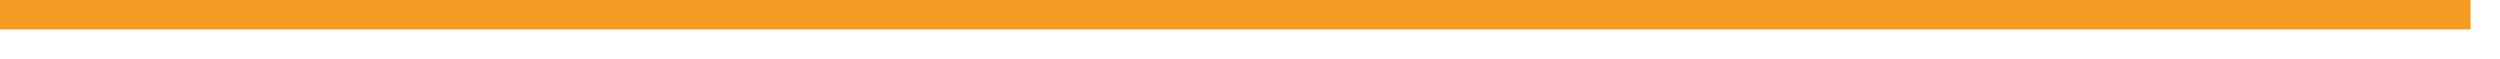
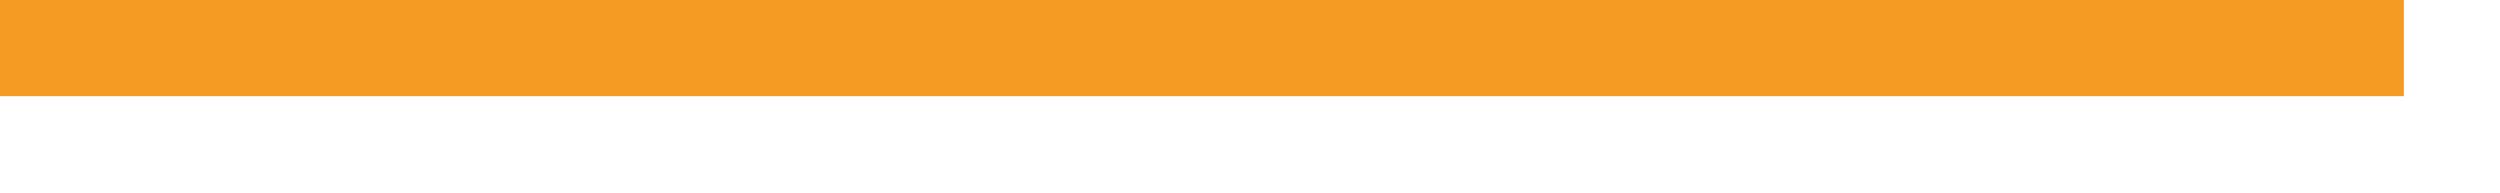
- <svg xmlns="http://www.w3.org/2000/svg" version="1.1" width="85px" height="2px">
-   <g transform="matrix(1 0 0 1 -377 -573 )">
-     <path d="M 377 573.5  L 461 573.5  " stroke-width="1" stroke="#f59a23" fill="none" />
+ <svg xmlns="http://www.w3.org/2000/svg" version="1.1" width="26px" height="2px">
+   <g transform="matrix(1 0 0 1 -99 -502 )">
+     <path d="M 99 502.5  L 124 502.5  " stroke-width="1" stroke="#f59a23" fill="none" />
  </g>
</svg>
